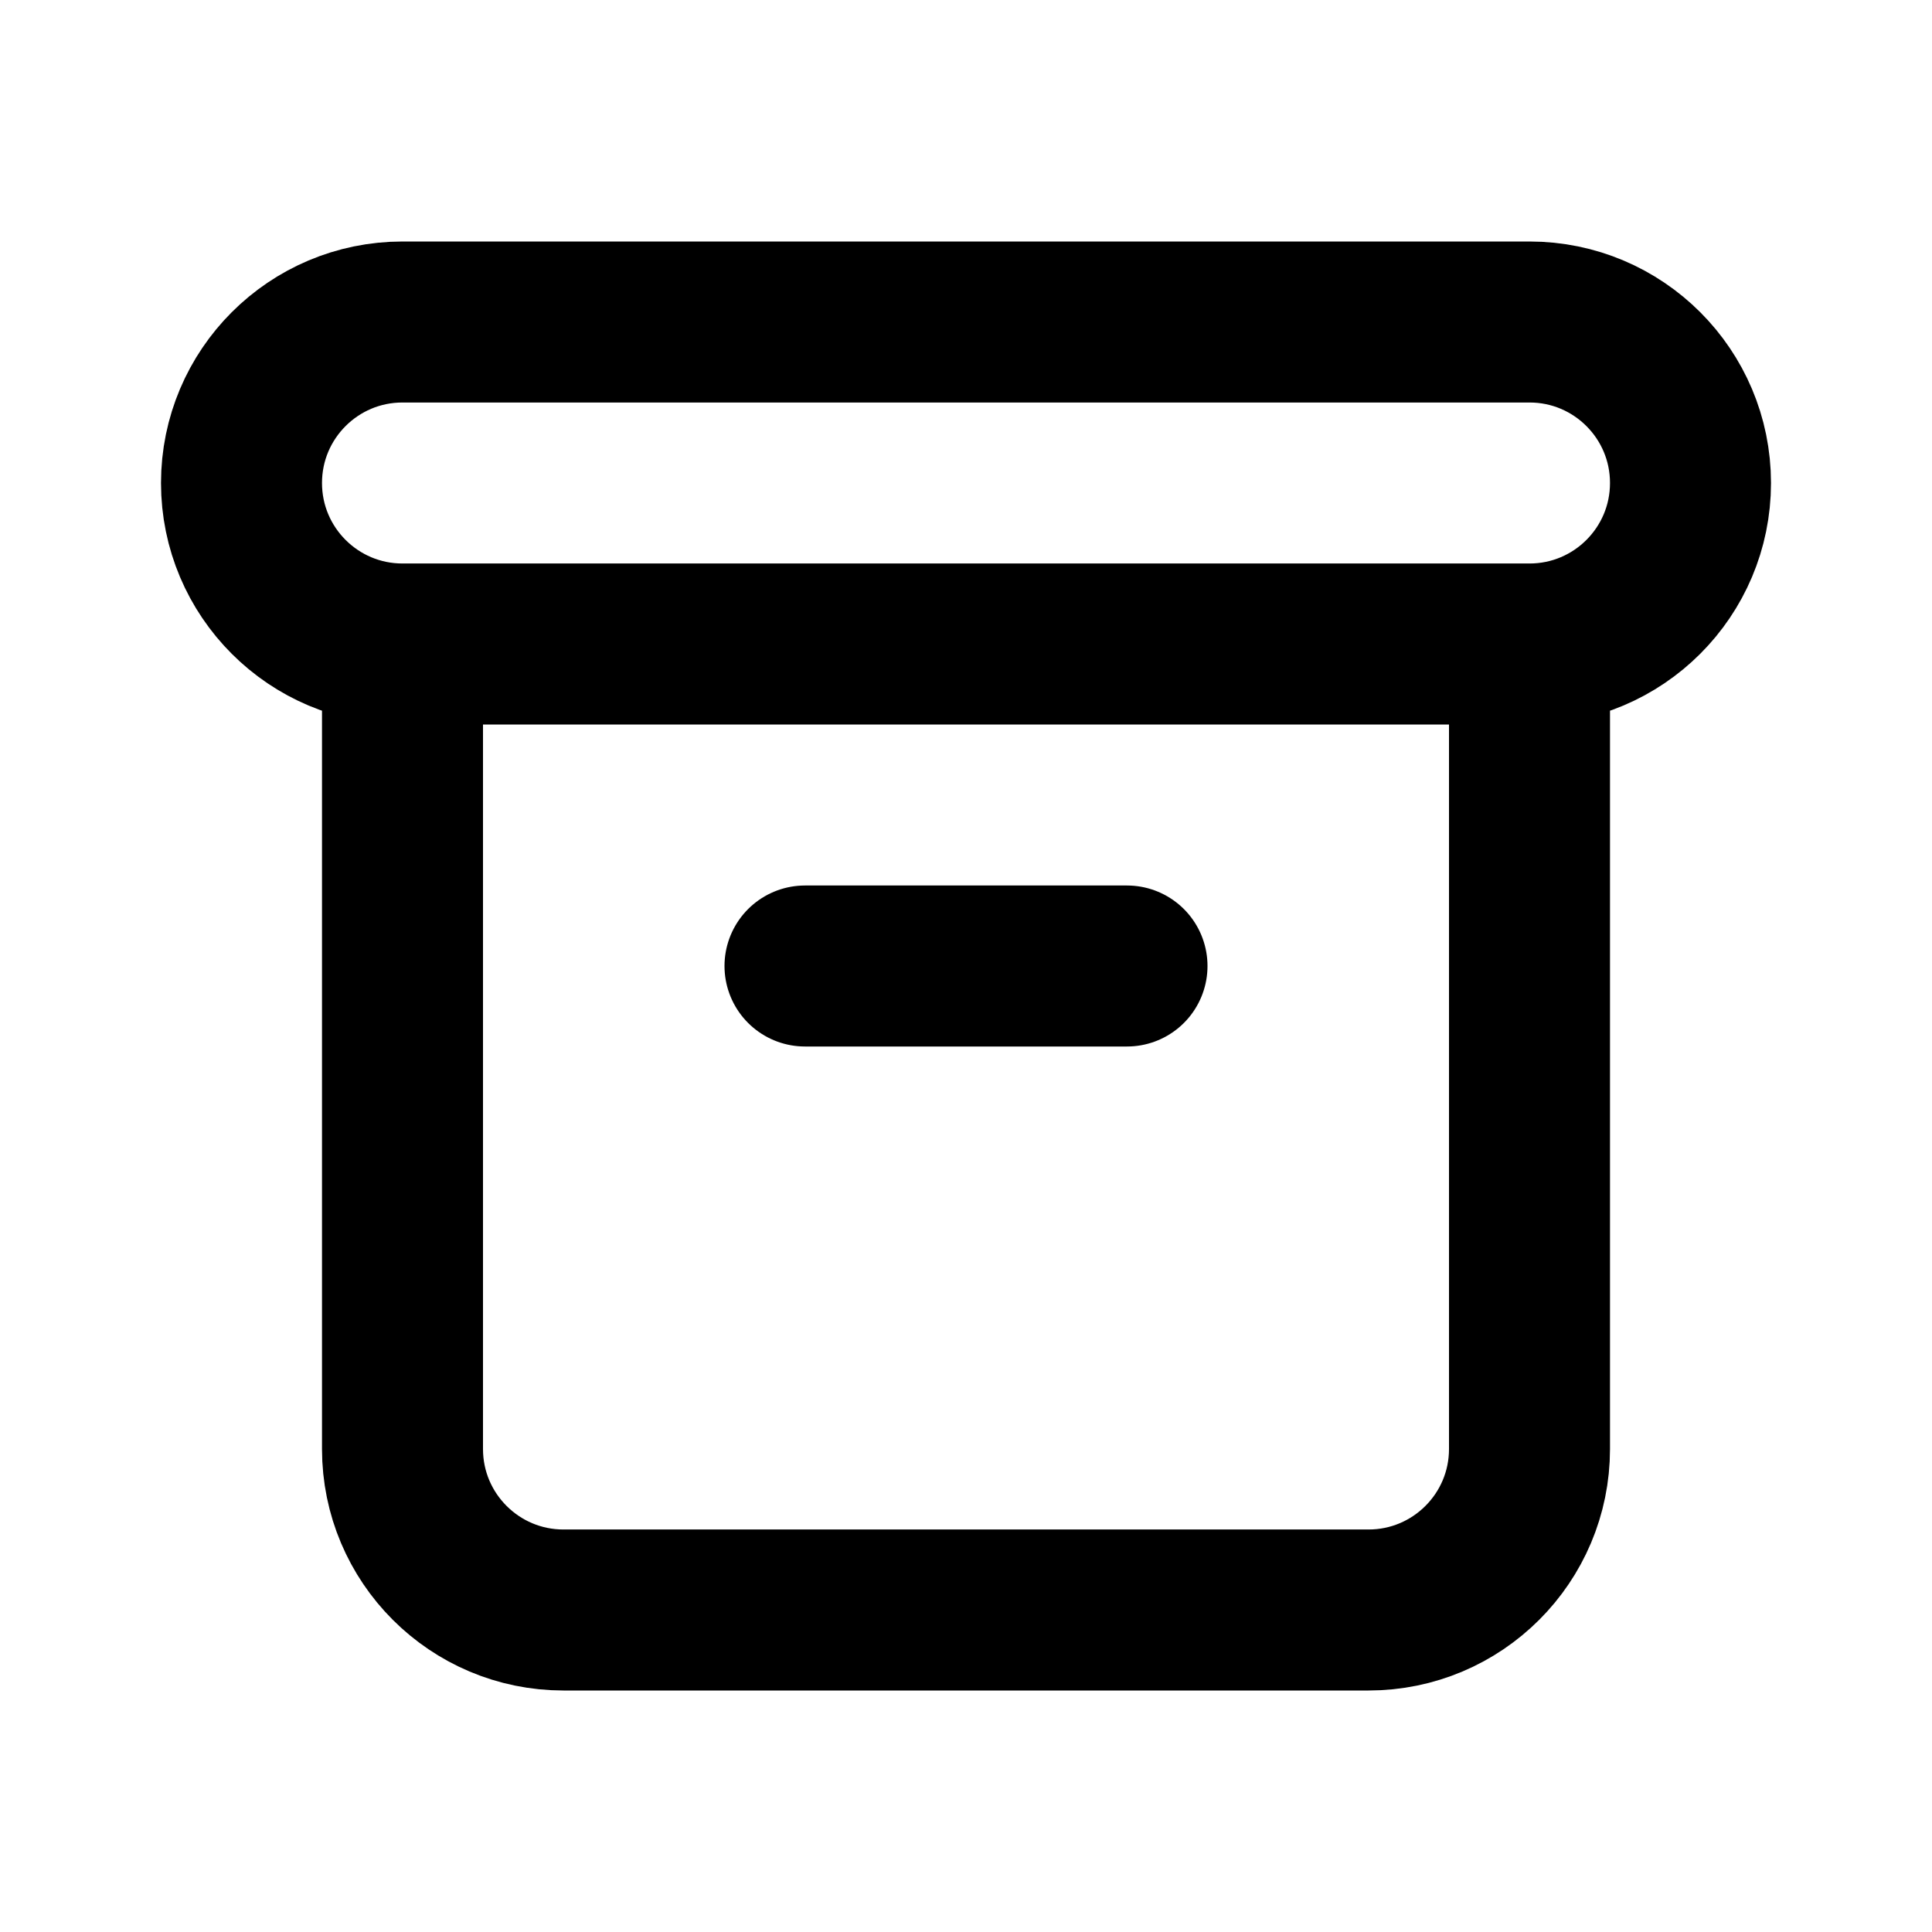
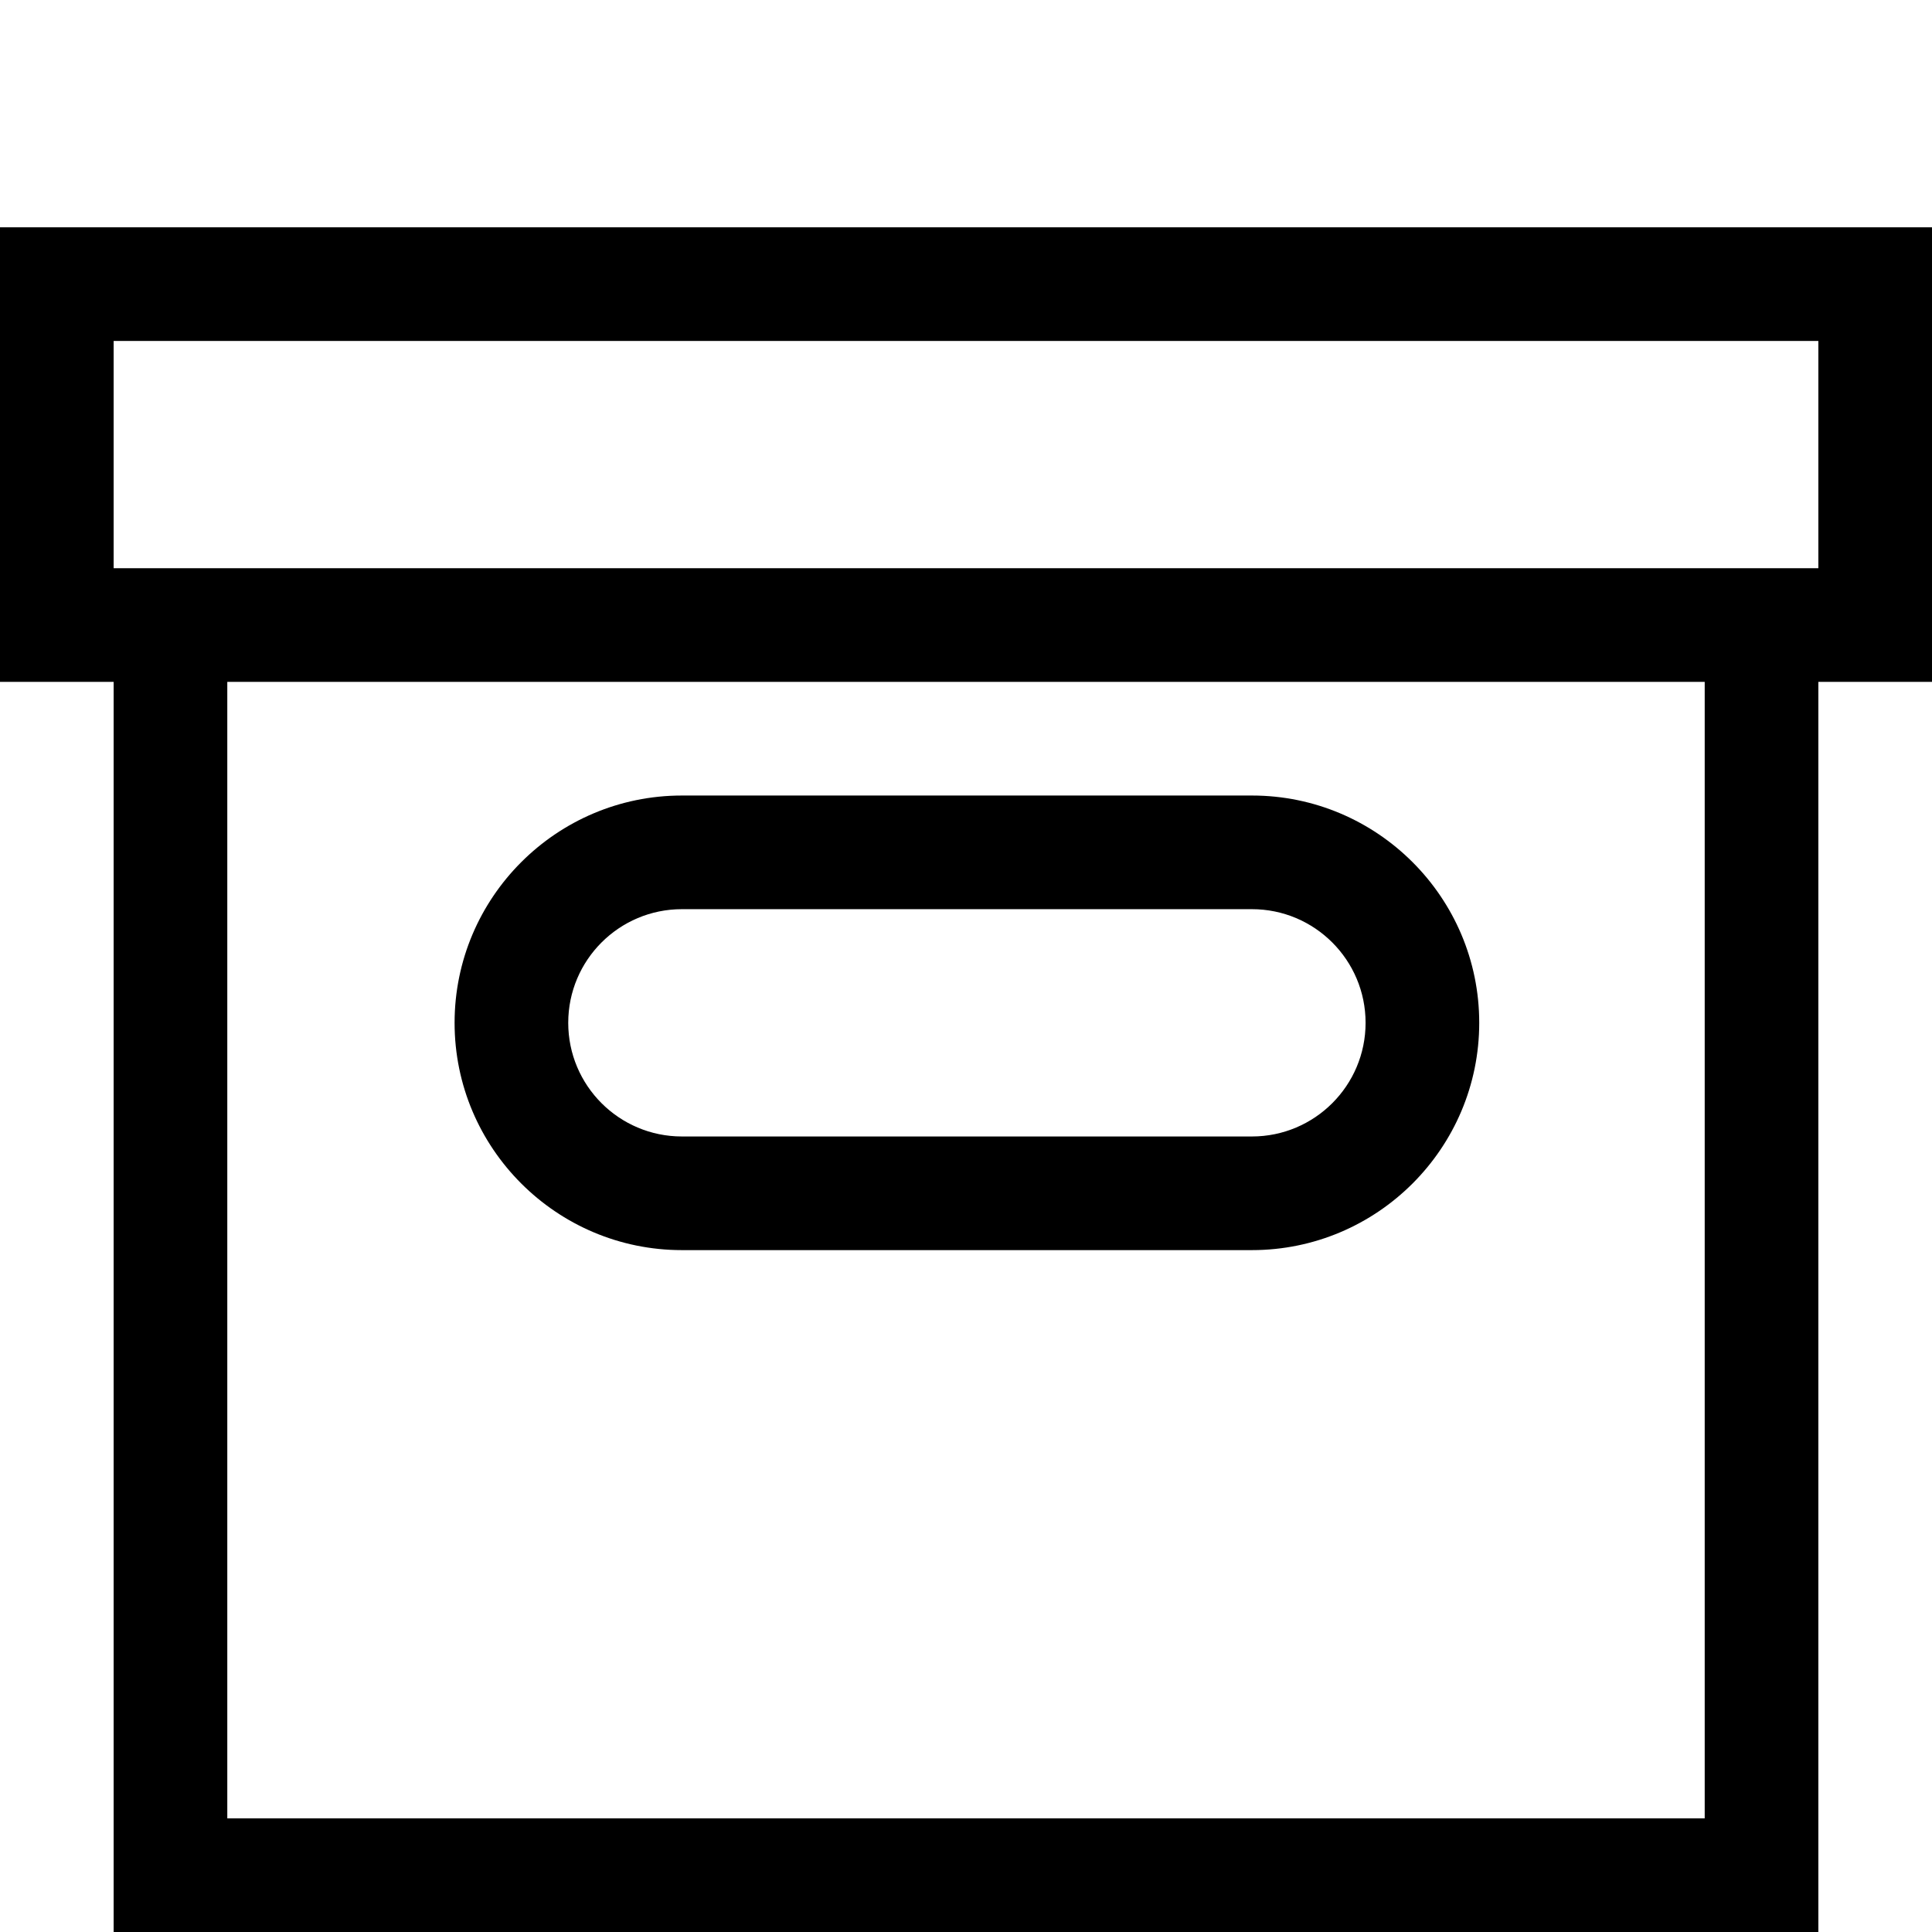
- <svg xmlns="http://www.w3.org/2000/svg" fill="none" viewBox="0 0 24 24" stroke="currentColor">
-   <path stroke-linecap="round" stroke-linejoin="round" stroke-width="2" d="M5 8h14M5 8a2 2 0 110-4h14a2 2 0 110 4M5 8v10a2 2 0 002 2h10a2 2 0 002-2V8m-9 4h4" />
+ <svg xmlns="http://www.w3.org/2000/svg" version="1.1" width="17" height="17" viewBox="0 0 17 17">
+   <g>
+ </g>
+   <path d="M17 2h-17v4h1v11h15v-11h1v-4zM15 16h-13v-10h13v10zM16 5h-15v-2h15v2zM6 11h5.016c1.103 0 2-0.897 2-2s-0.897-2-2-2h-5.016c-1.103 0-2 0.897-2 2s0.897 2 2 2zM6 8h5.016c0.552 0 1 0.448 1 1s-0.448 1-1 1h-5.016c-0.552 0-1-0.448-1-1s0.448-1 1-1z" fill="#000000" />
</svg>
